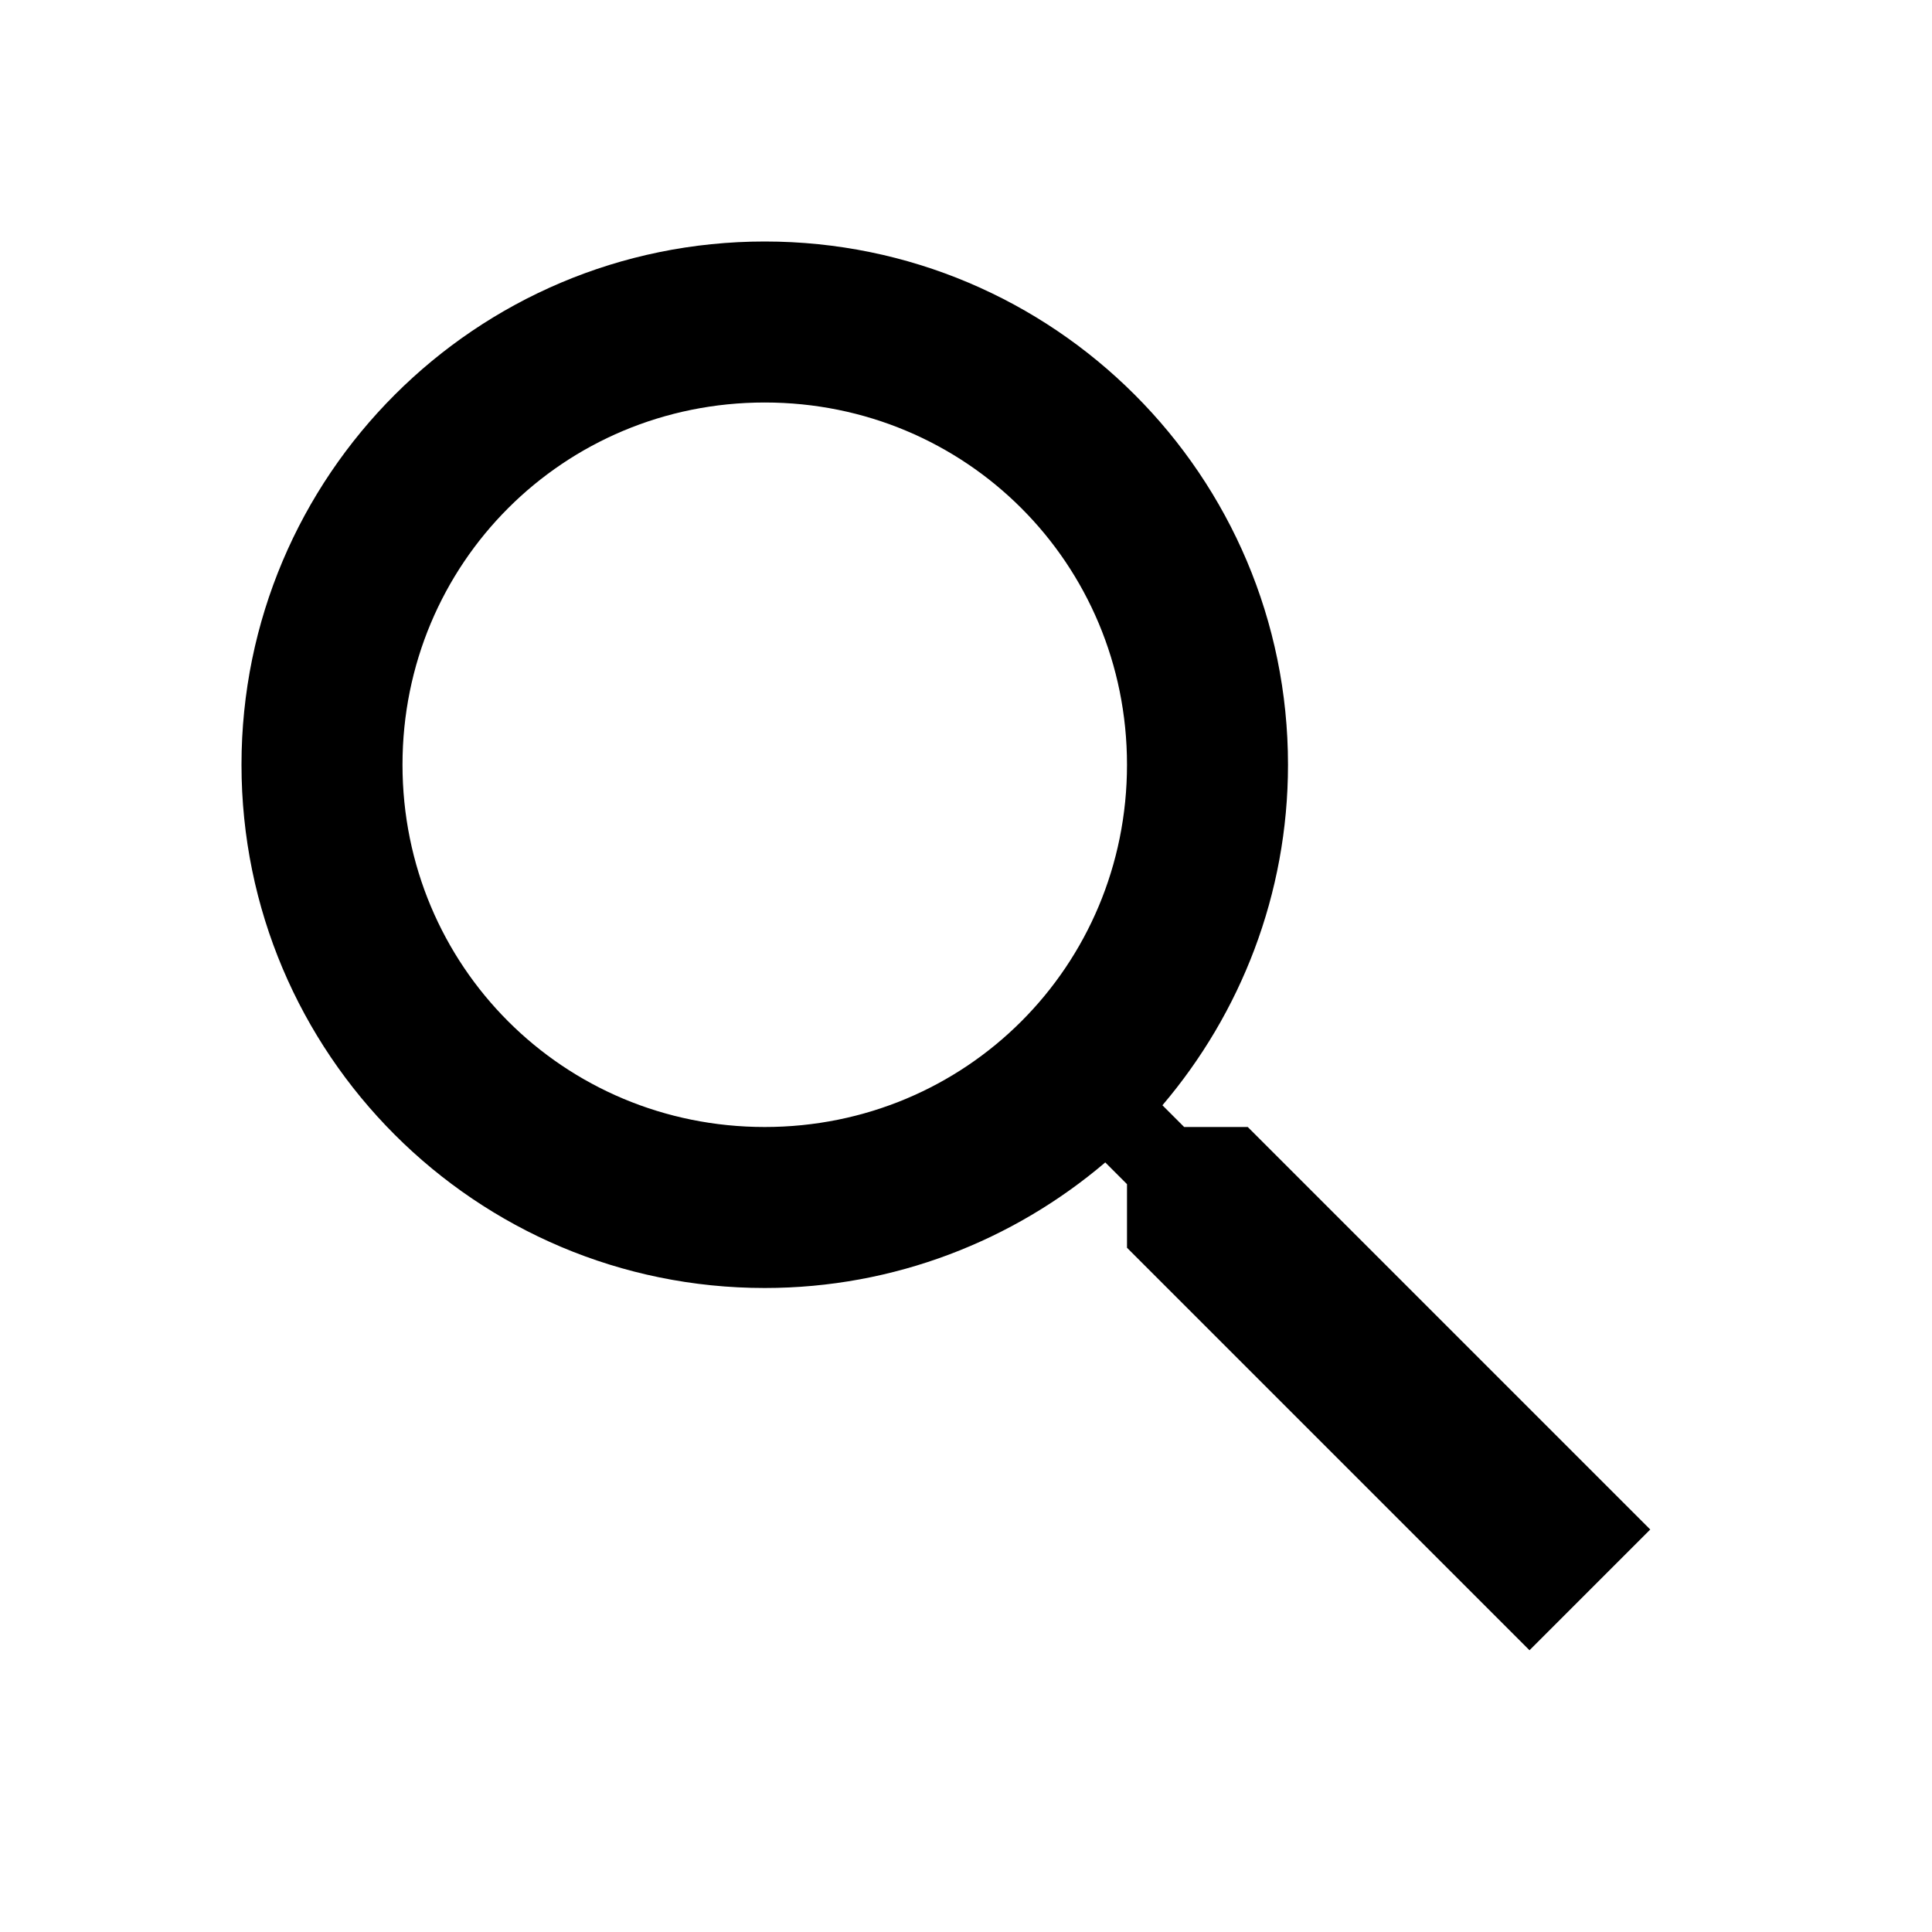
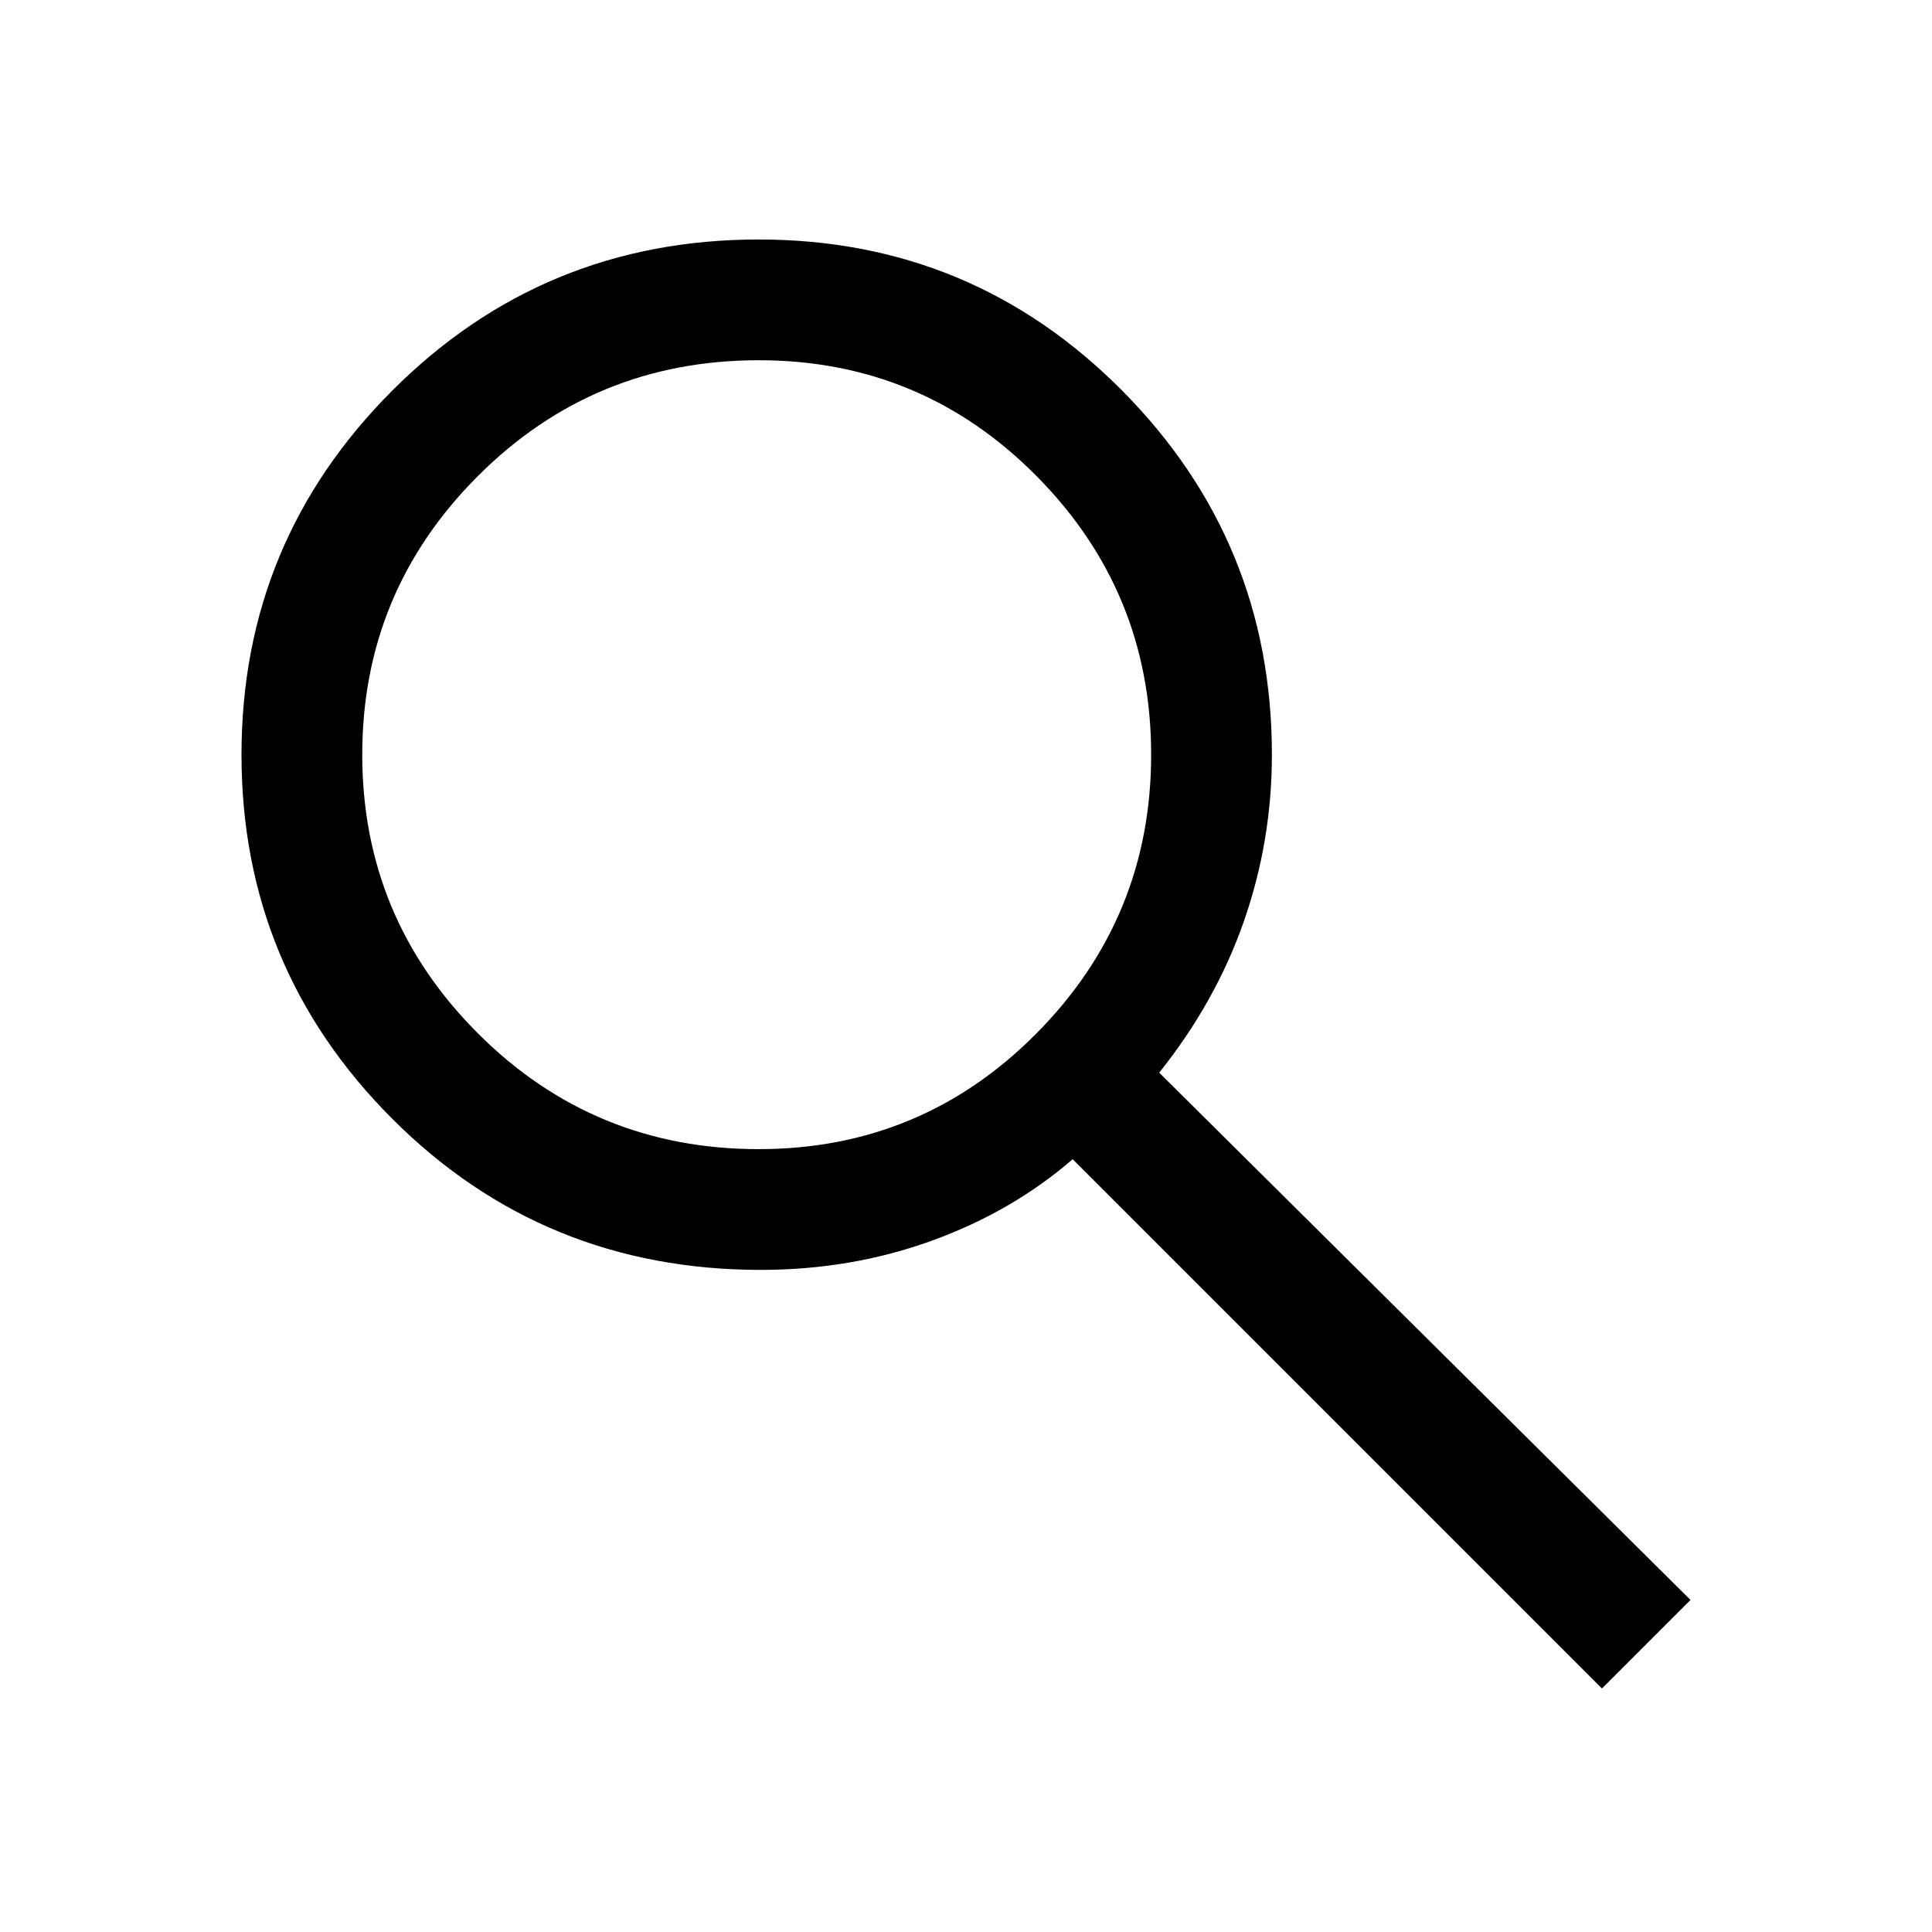
- <svg xmlns="http://www.w3.org/2000/svg" version="1.1" width="24" height="24" viewBox="0 0 24 24">
-   <path d="M9.5,3A6.5,6.5 0 0,1 16,9.5C16,11.11 15.41,12.59 14.44,13.73L14.71,14H15.5L20.5,19L19,20.5L14,15.5V14.71L13.73,14.44C12.59,15.41 11.11,16 9.5,16A6.5,6.5 0 0,1 3,9.5A6.5,6.5 0 0,1 9.5,3M9.5,5C7,5 5,7 5,9.5C5,12 7,14 9.5,14C12,14 14,12 14,9.5C14,7 12,5 9.5,5Z" />
+ <svg xmlns="http://www.w3.org/2000/svg" height="48" width="48">
+   <path d="M39.8 41.95 26.65 28.8q-1.5 1.3-3.5 2.025-2 .725-4.25.725-5.4 0-9.15-3.75T6 18.75q0-5.3 3.75-9.05 3.75-3.75 9.1-3.75 5.3 0 9.025 3.75 3.725 3.75 3.725 9.05 0 2.15-.7 4.15-.7 2-2.1 3.75L42 39.75Zm-20.95-13.4q4.05 0 6.9-2.875Q28.6 22.8 28.6 18.75t-2.85-6.925Q22.9 8.95 18.85 8.95q-4.1 0-6.975 2.875T9 18.75q0 4.05 2.875 6.925t6.975 2.875Z" />
</svg>
